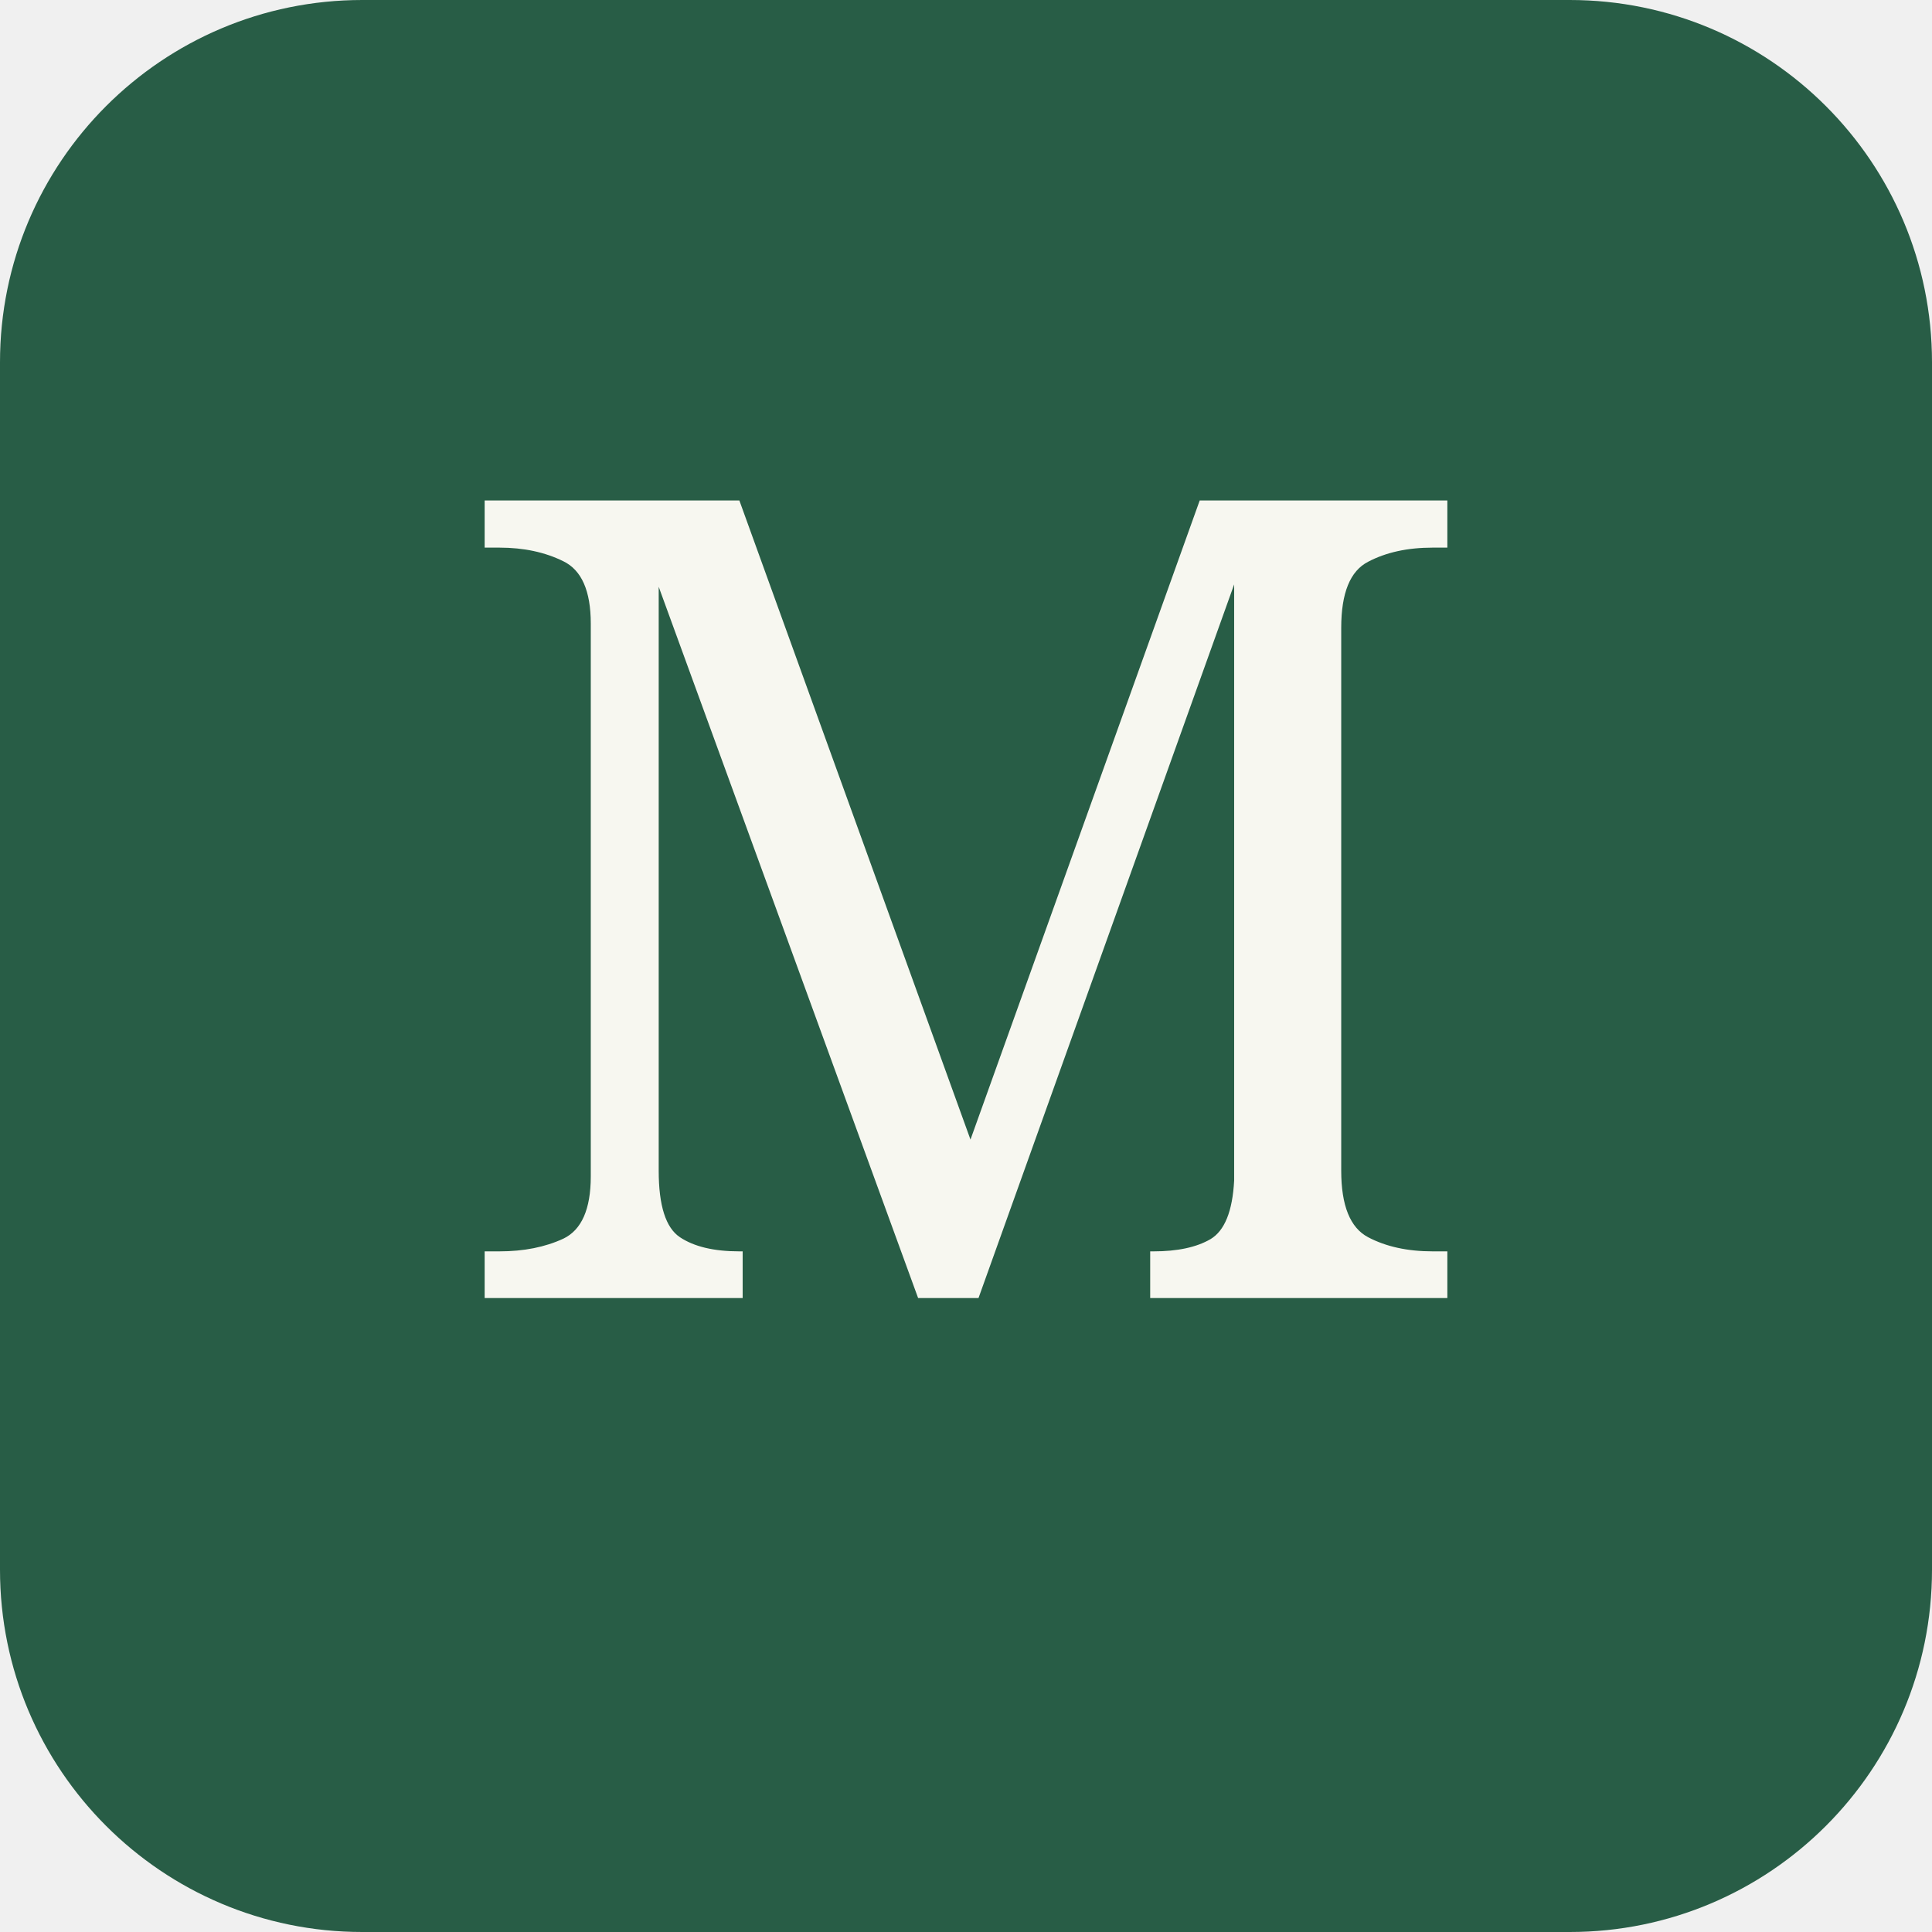
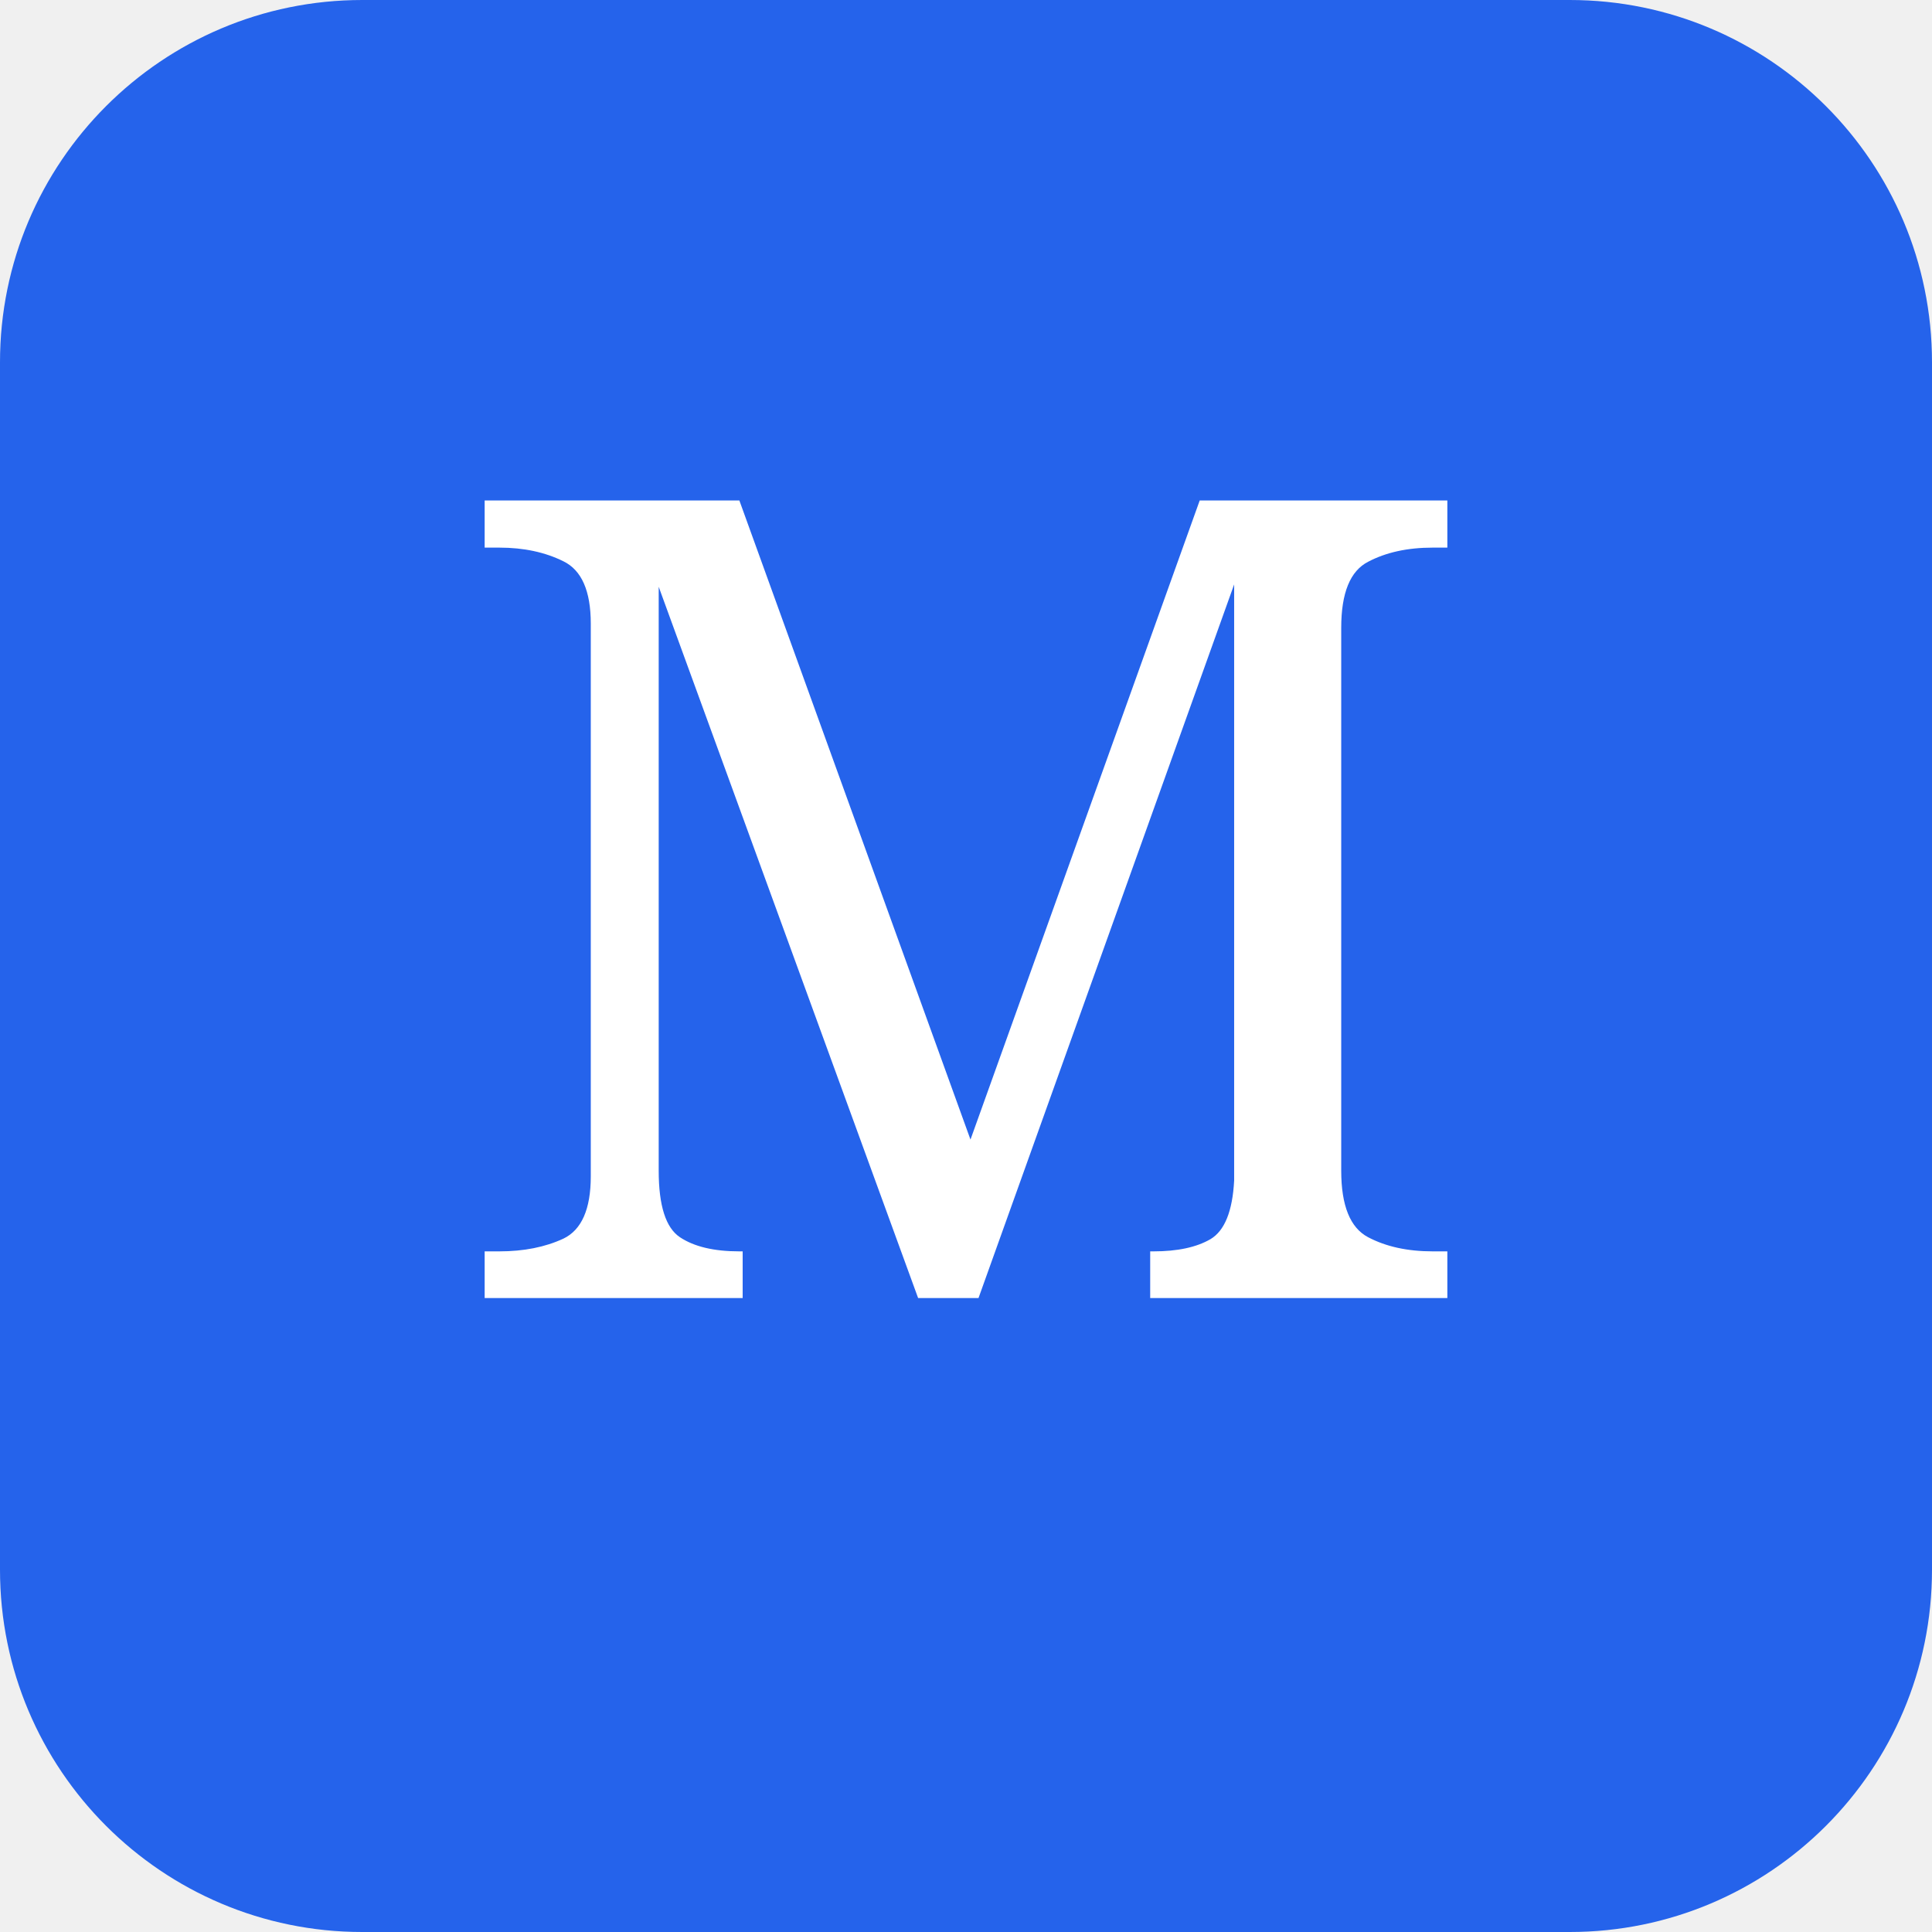
<svg xmlns="http://www.w3.org/2000/svg" viewBox="0 0 64 64">
-   <rect width="64" height="64" rx="12" fill="#285d46" />
-   <text x="32" y="43" text-anchor="middle" font-family="Georgia,serif" font-size="37" fill="#f7f7f0">M</text>
+   <rect width="64" height="64" rx="12" fill="#2563eb" />
+   <text x="32" y="43" text-anchor="middle" font-family="Georgia,serif" font-size="37" fill="#ffffff">M</text>
</svg>
